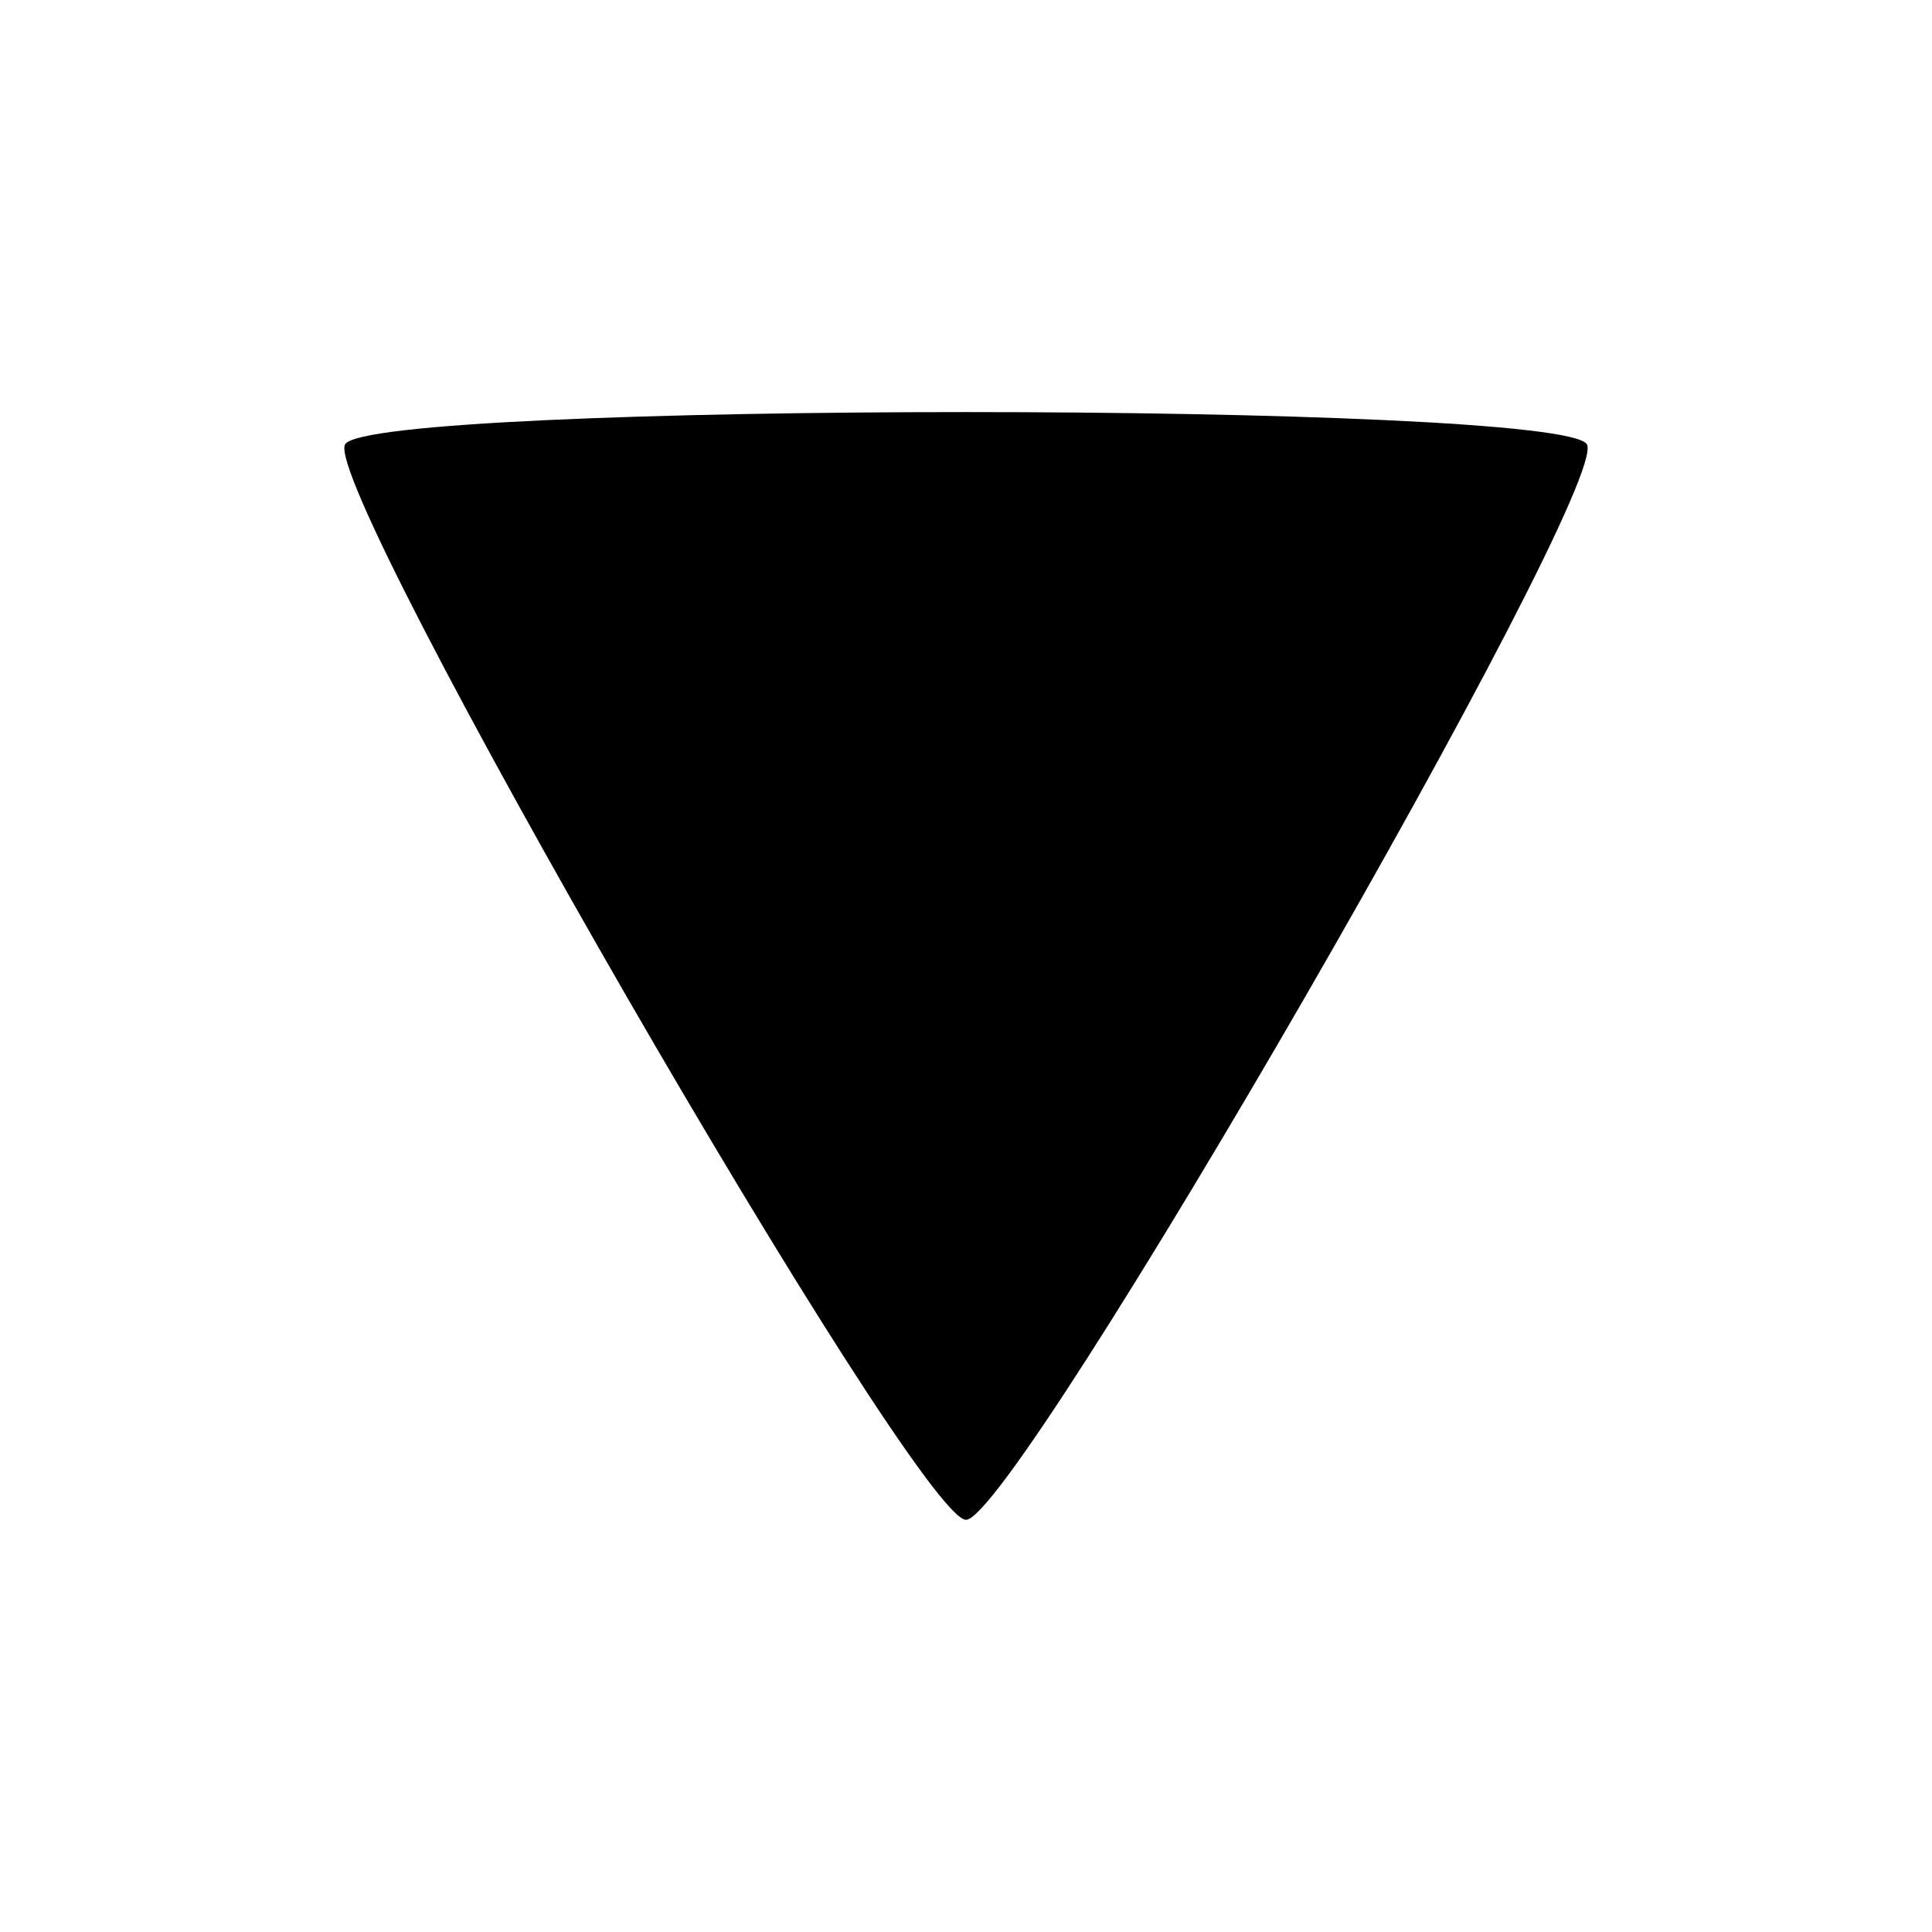
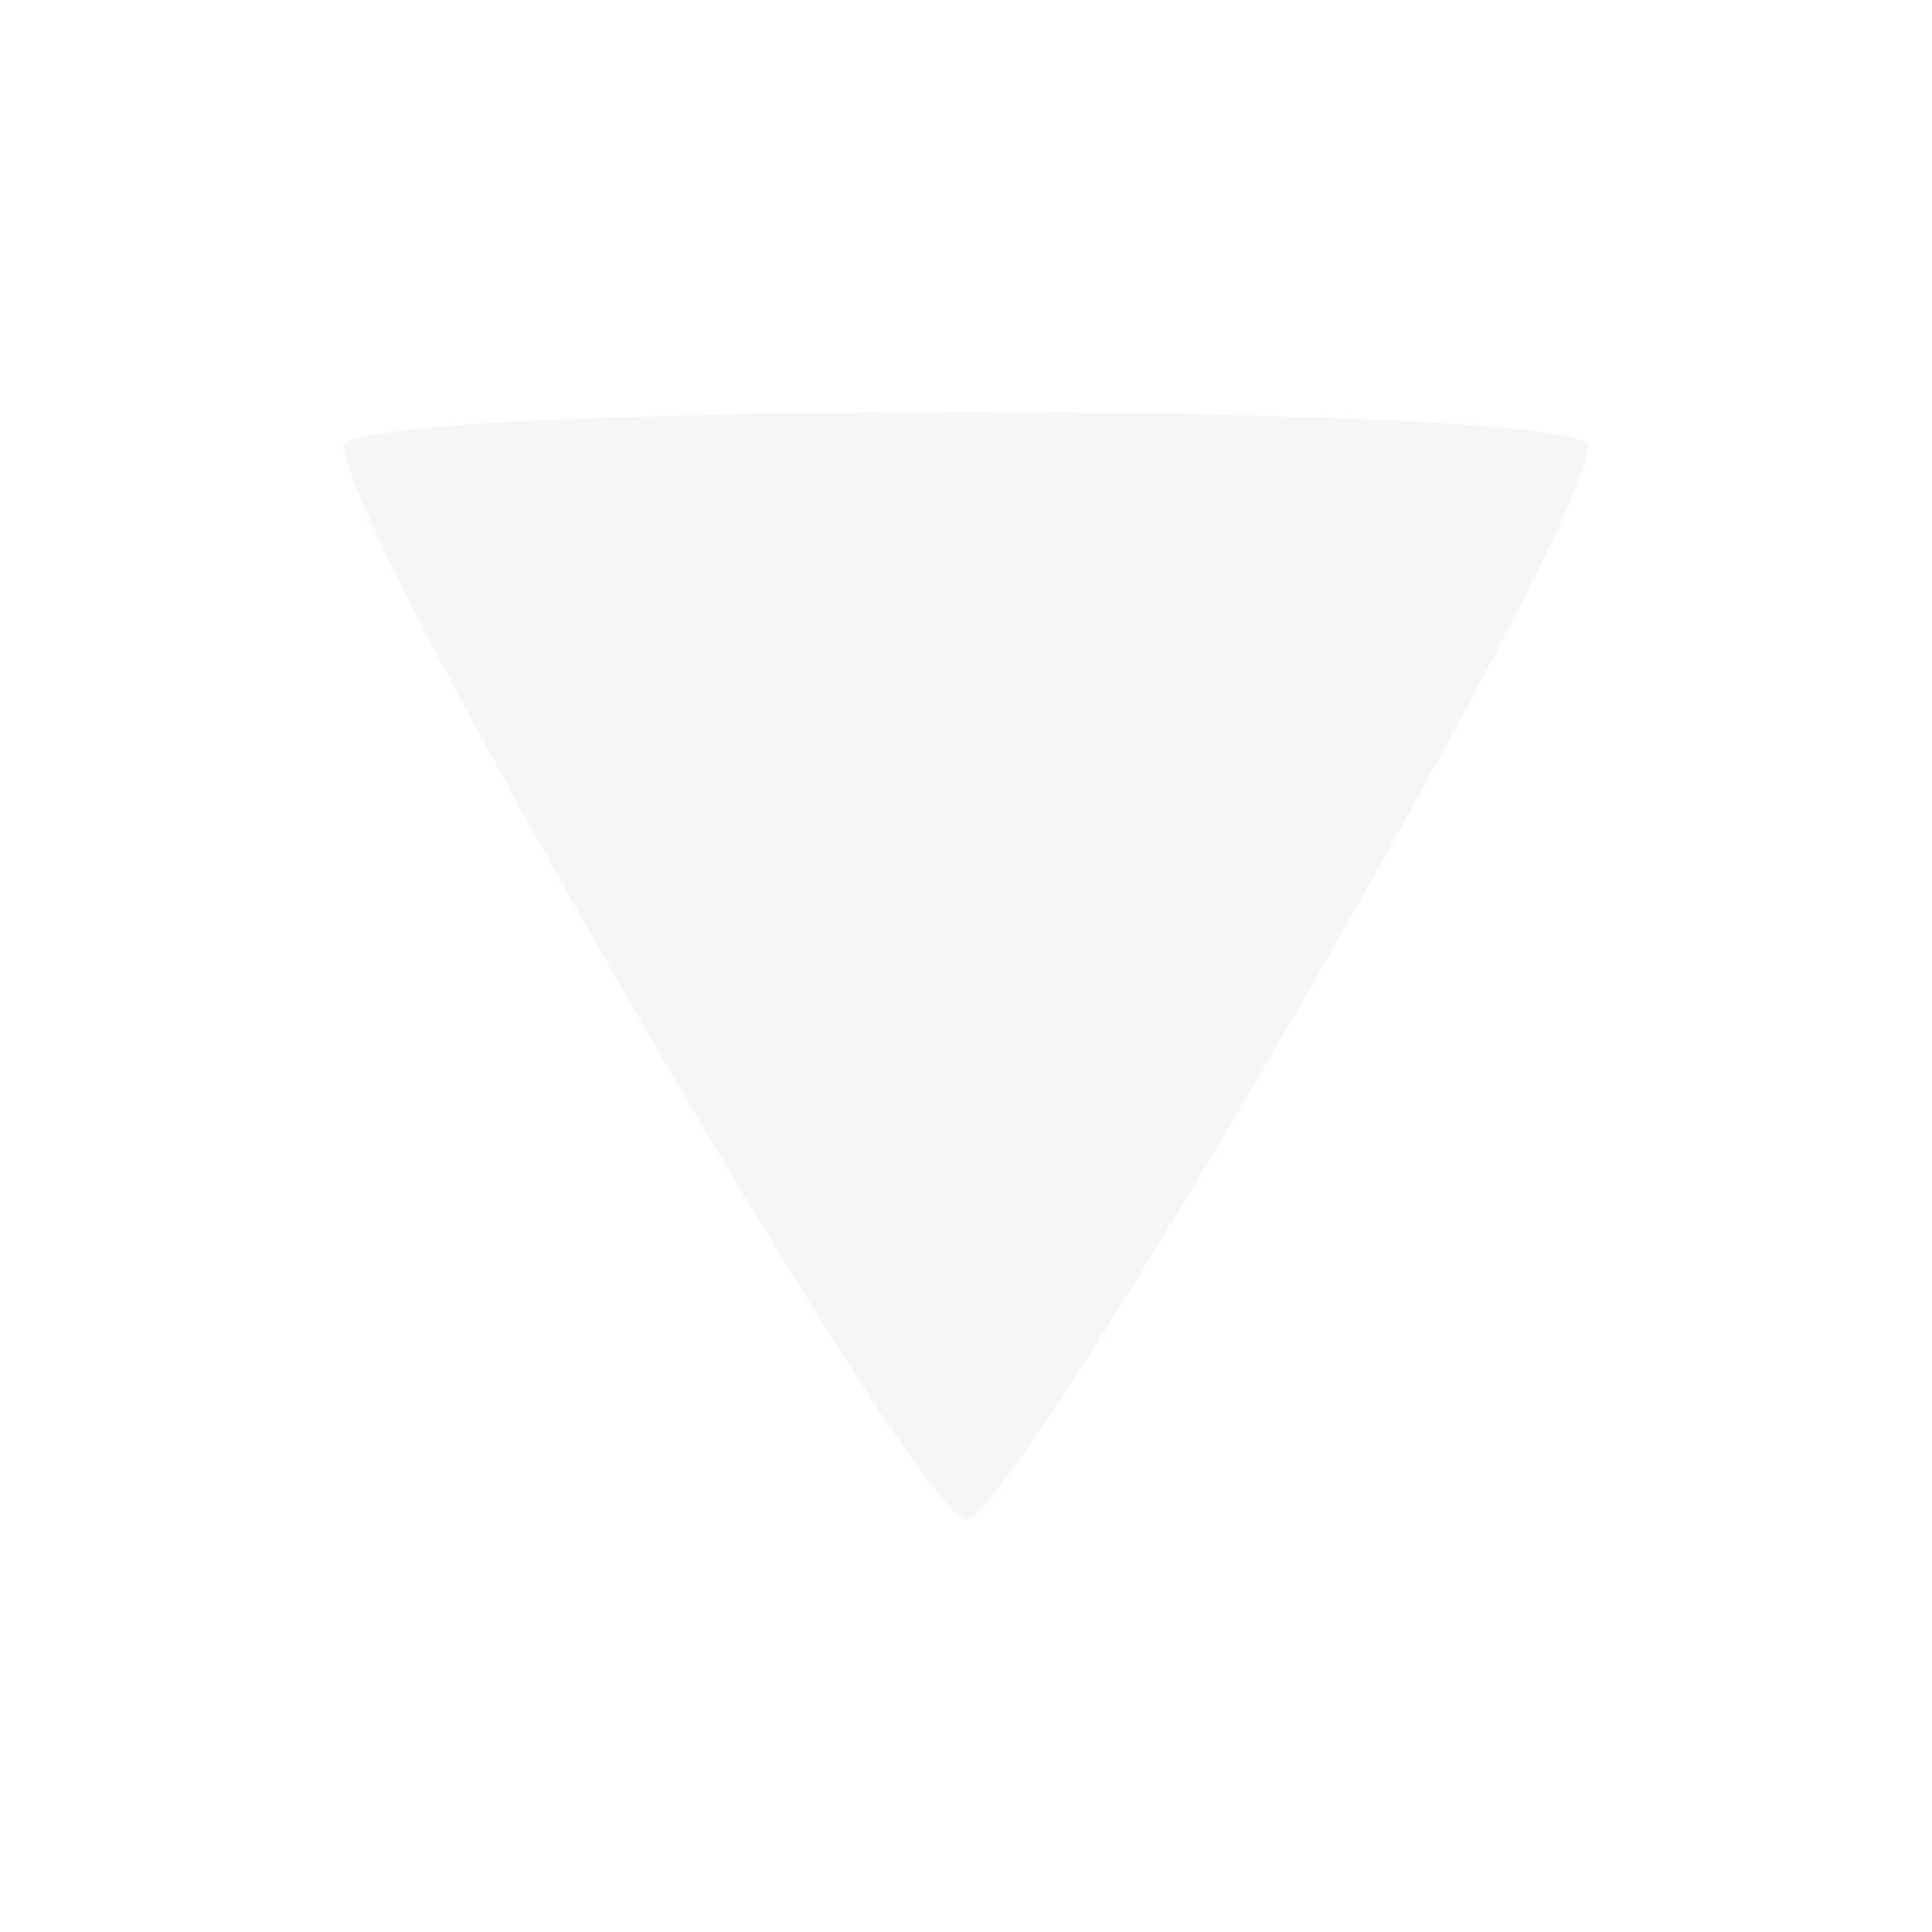
- <svg xmlns="http://www.w3.org/2000/svg" version="1.1" width="32" height="32" viewBox="0 0 32 32">
-   <path d="M16 25.173c-0.823 0-10.695-17.1-10.284-17.813s20.157-0.713 20.568 0c0.411 0.713-9.461 17.813-10.284 17.813z" />
+ <svg xmlns="http://www.w3.org/2000/svg" id="svg6" viewBox="0 0 32 32" height="32" width="32" version="1.1">
+   <defs id="defs10" />
+   <path style="fill:#f6f6f6;fill-opacity:1" id="path4" d="M16 25.173c-0.823 0-10.695-17.1-10.284-17.813s20.157-0.713 20.568 0c0.411 0.713-9.461 17.813-10.284 17.813z" />
</svg>
